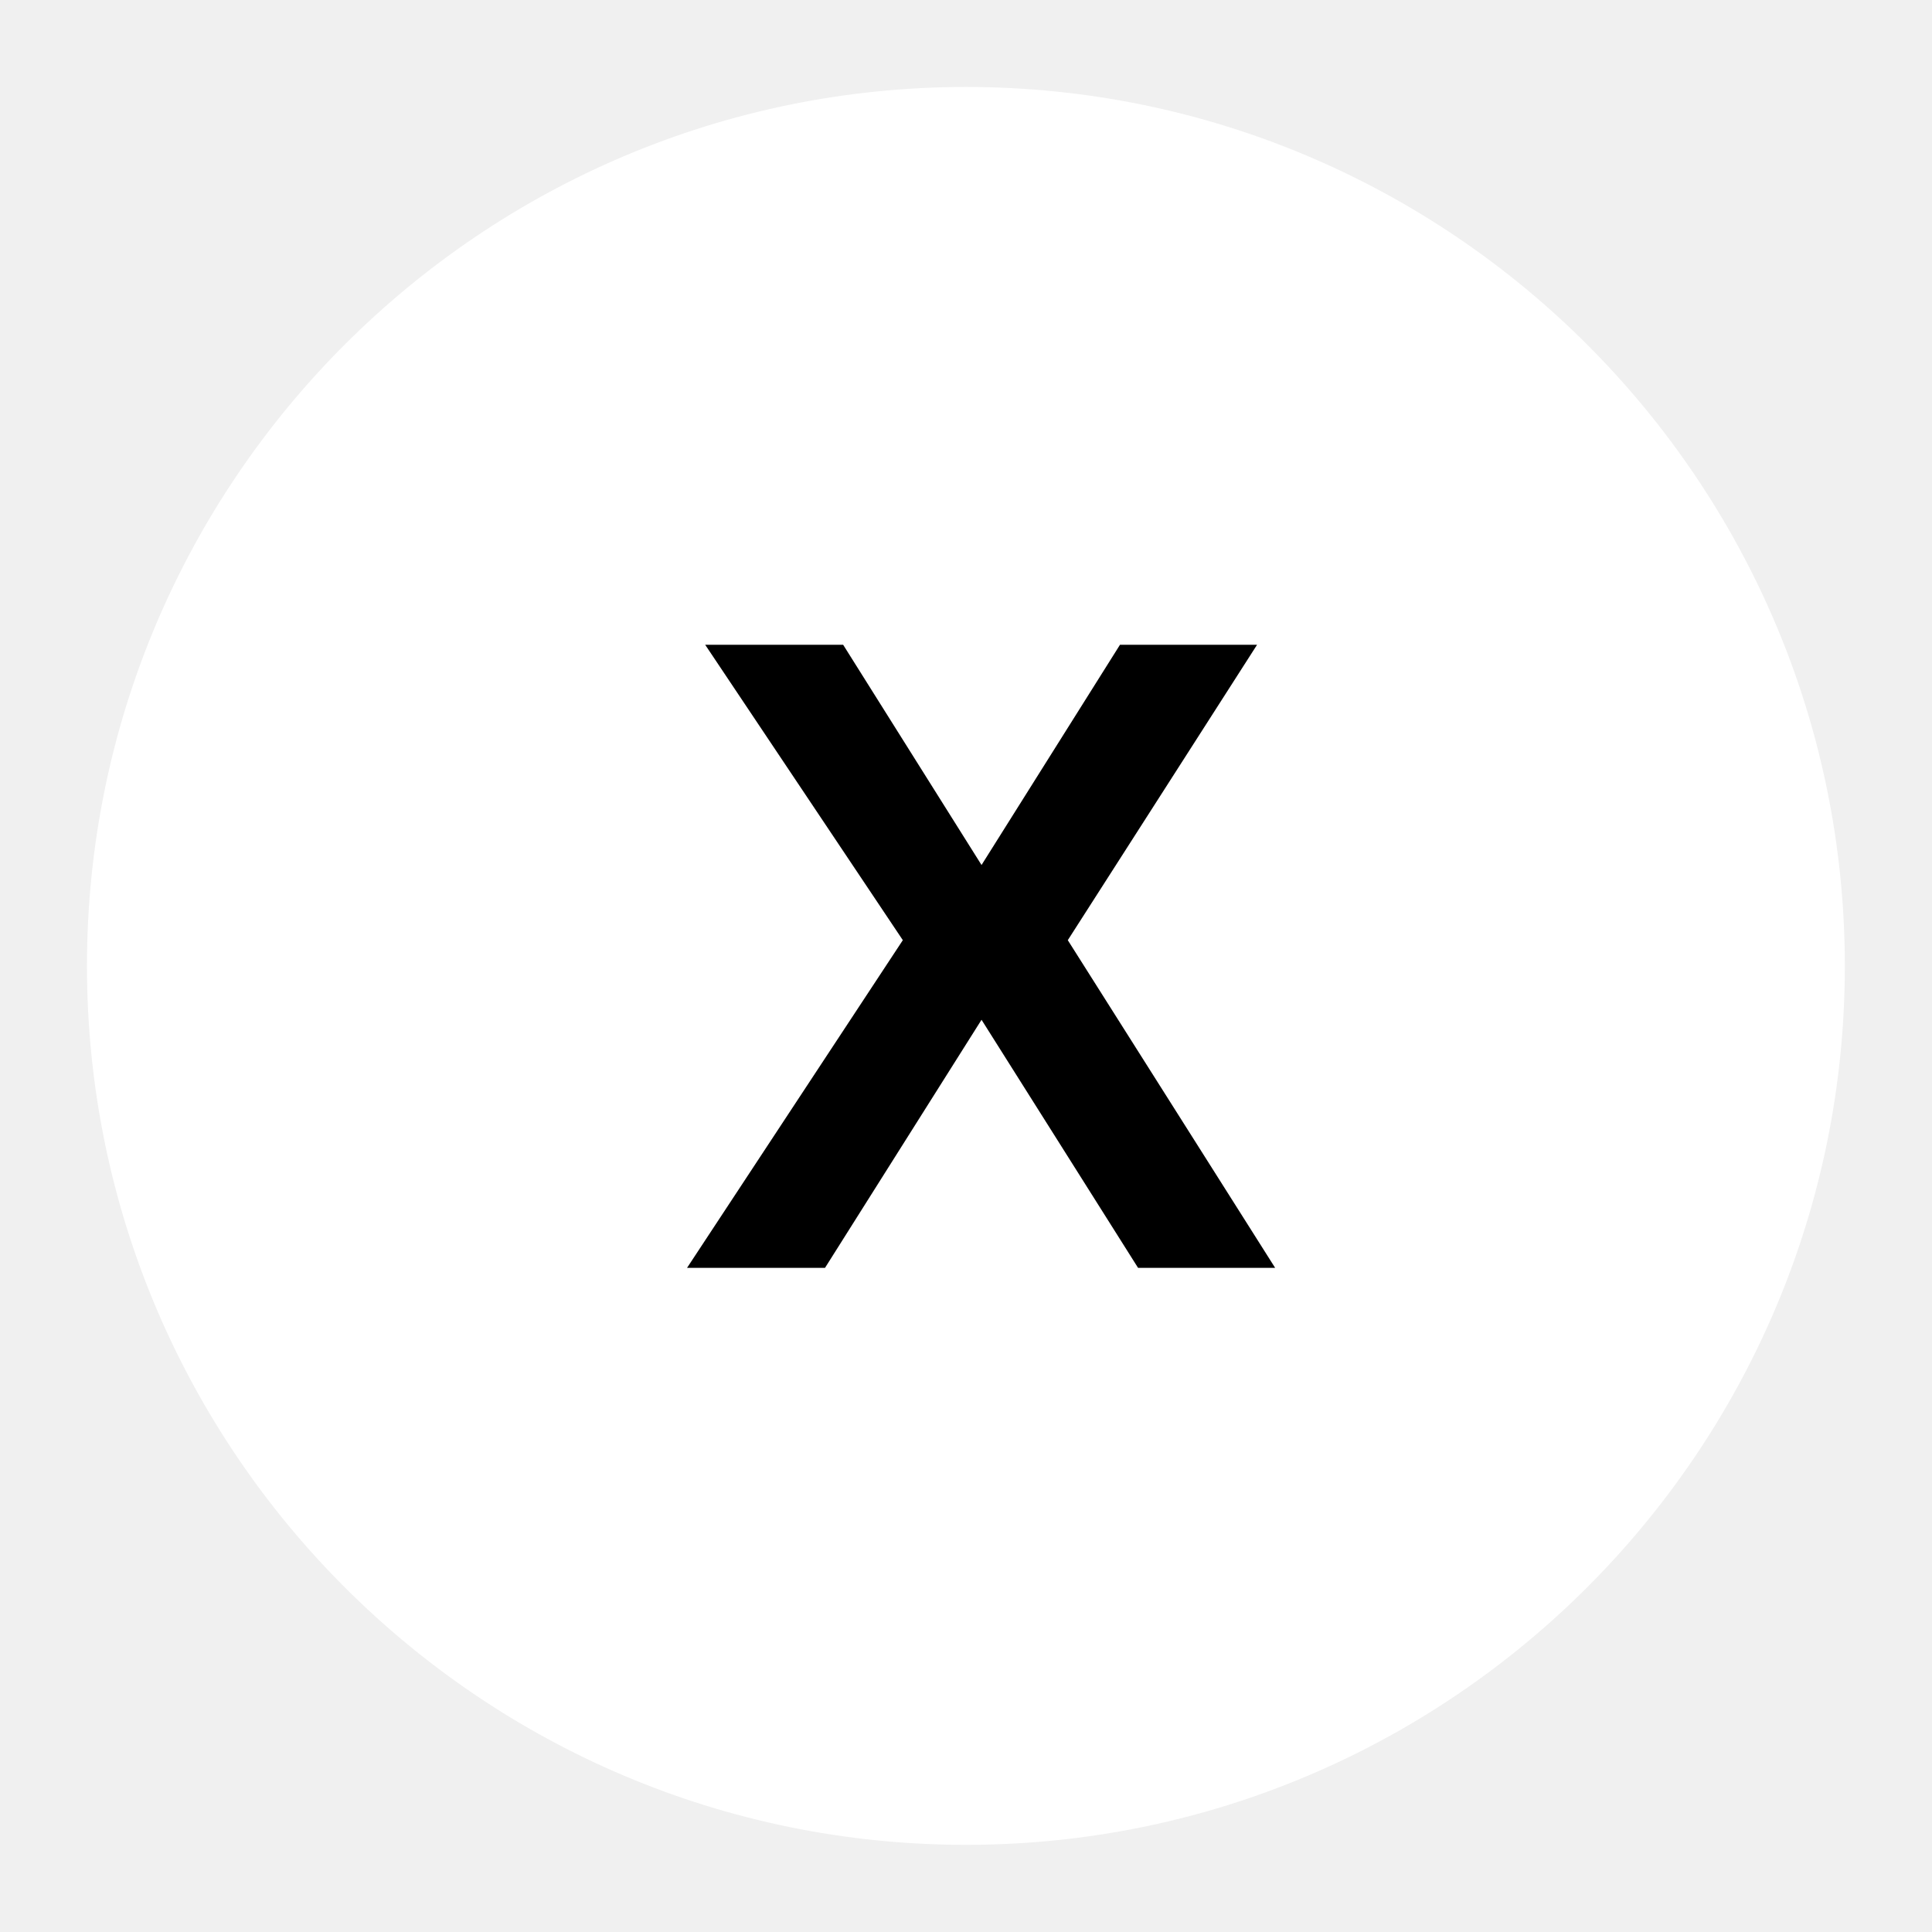
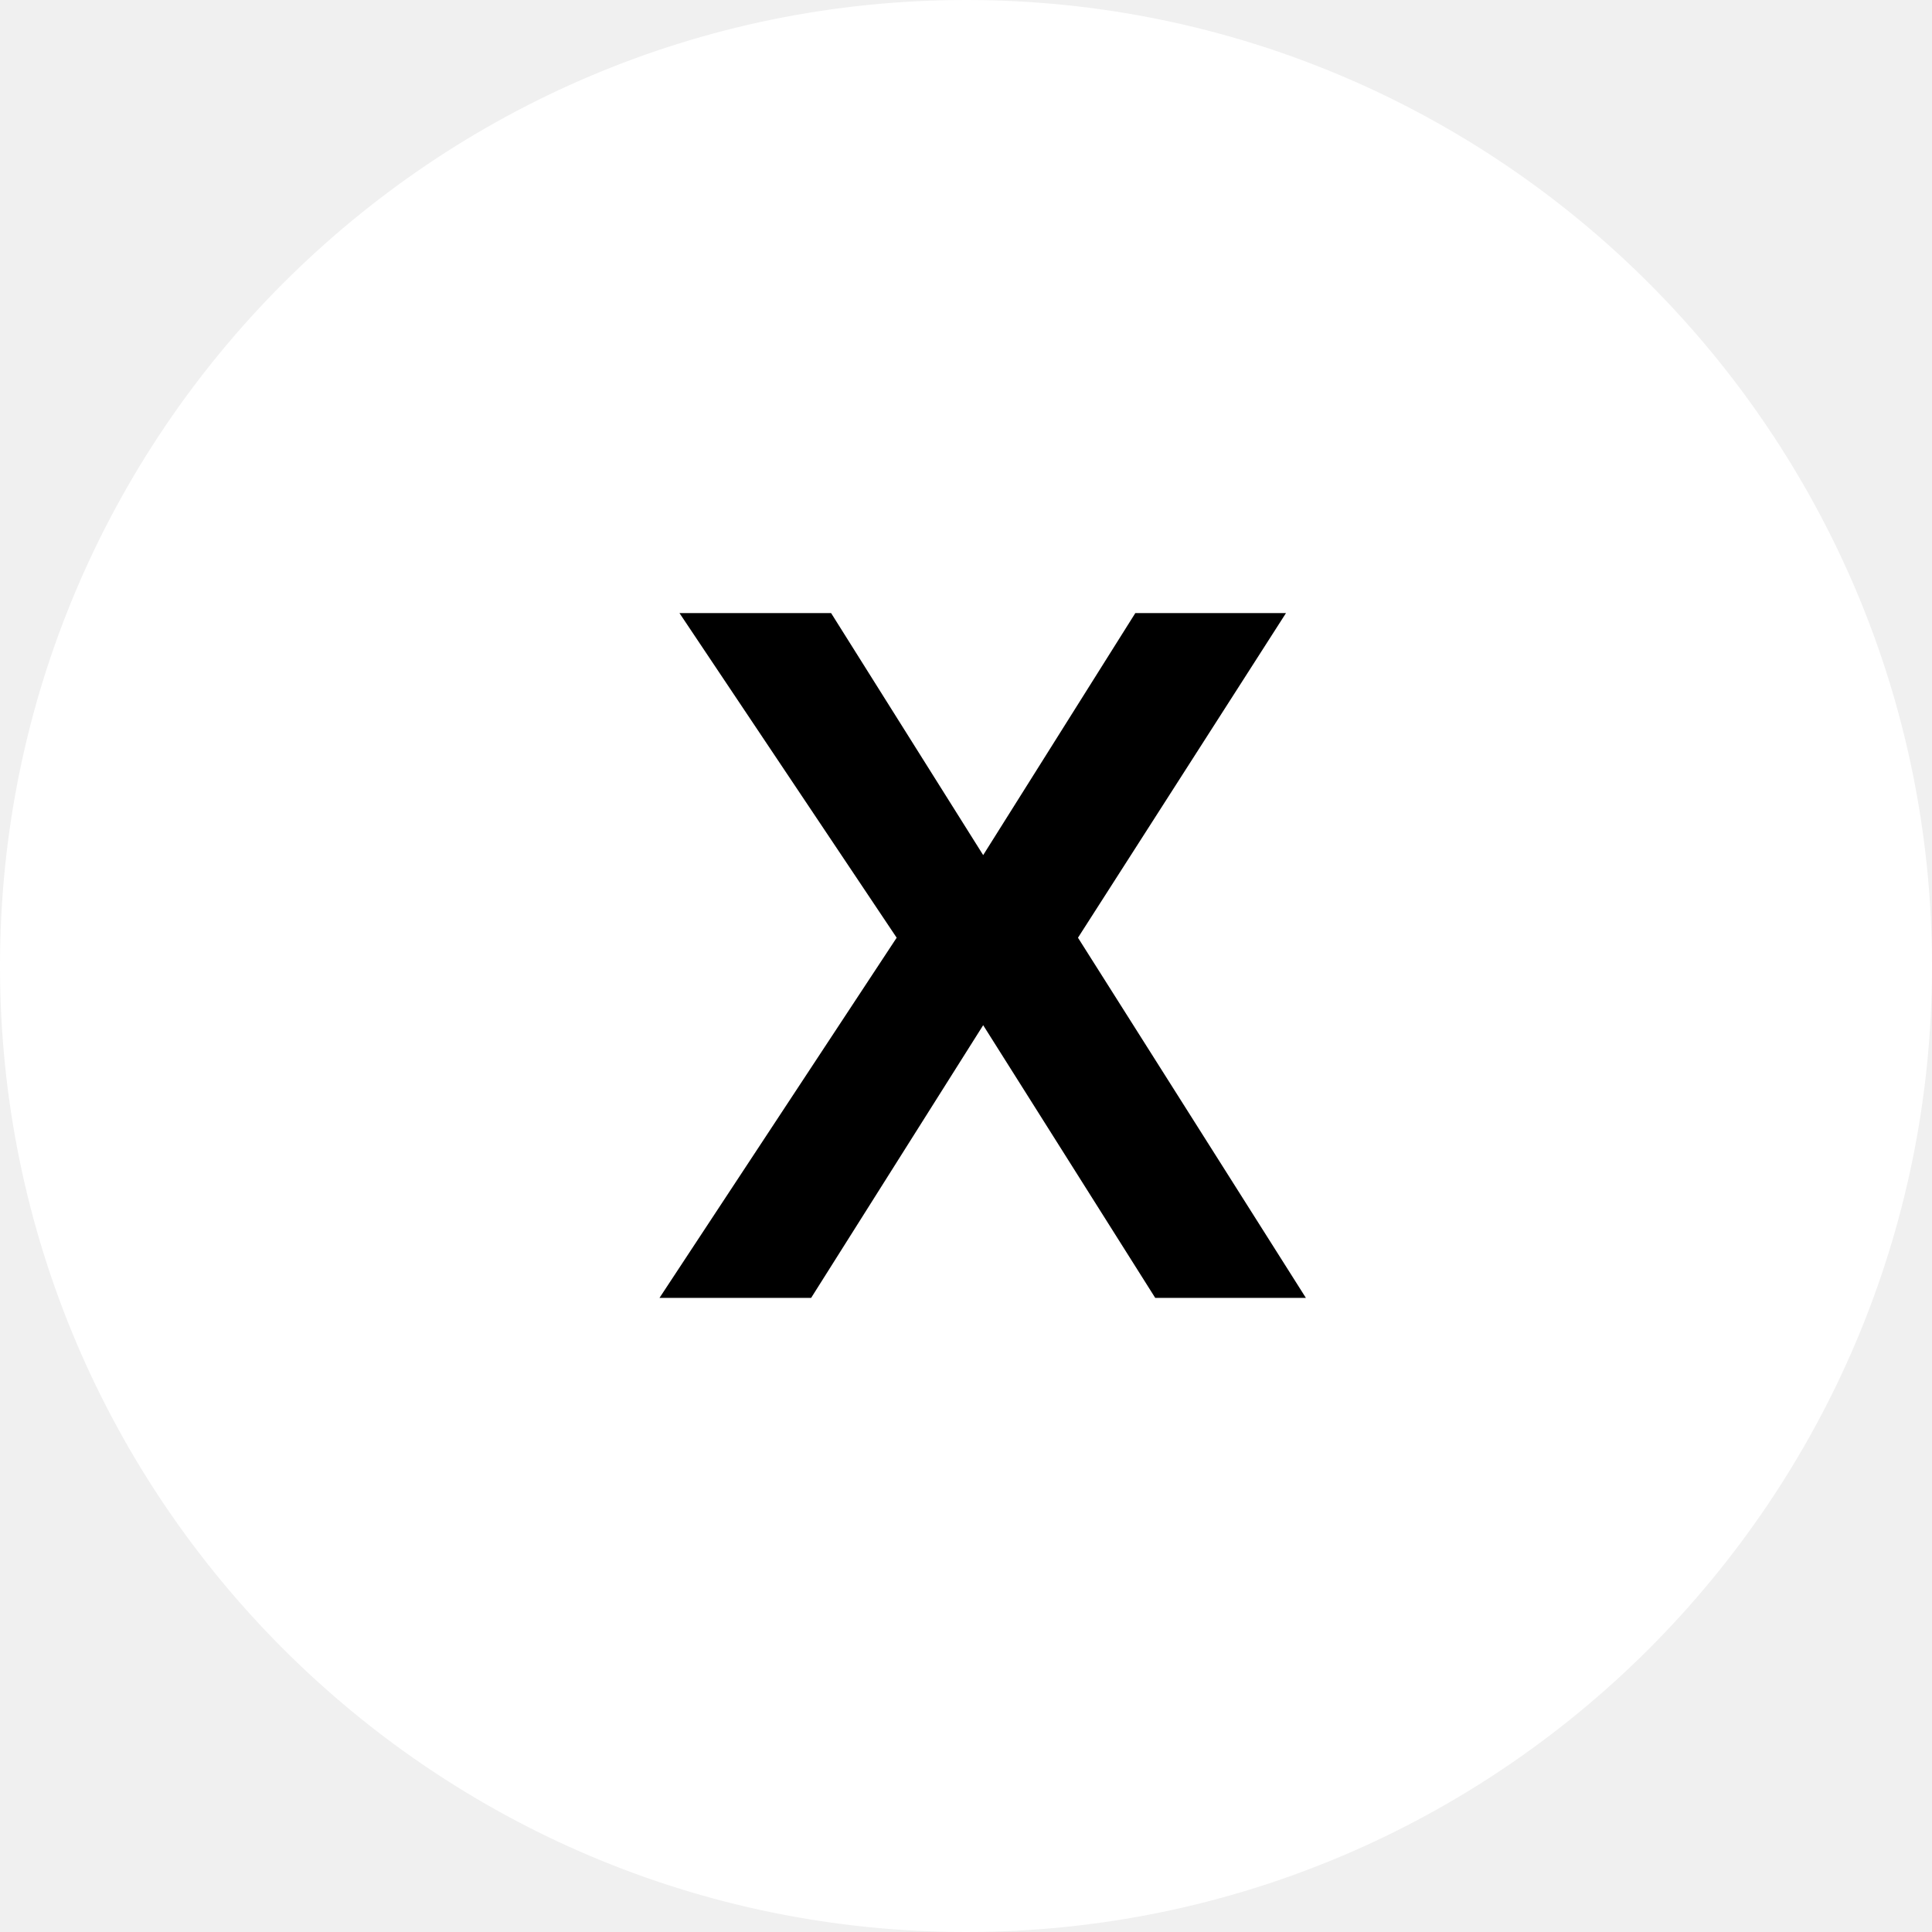
- <svg xmlns="http://www.w3.org/2000/svg" viewBox="0 0 512 512" style="height: 512px; width: 512px;">
-   <g class="" transform="translate(0,0)" style="">
-     <path d="M256 23.05C127.5 23.05 23.05 127.5 23.05 256S127.5 488.9 256 488.9 488.9 384.5 488.9 256 384.5 23.05 256 23.05z" fill="#fff" fill-opacity="1" />
+ <svg xmlns="http://www.w3.org/2000/svg" viewBox="0 0 465.85 465.85" version="1.1" id="svg840" width="465.85" height="465.85">
+   <defs id="defs844" />
+   <g class="" id="g826" transform="translate(-23.05,-23.05)">
+     <path d="M 256,23.05 C 127.5,23.05 23.05,127.5 23.05,256 23.05,384.5 127.5,488.9 256,488.9 384.5,488.9 488.9,384.5 488.9,256 488.9,127.5 384.5,23.05 256,23.05 Z" fill="#ffffff" fill-opacity="1" id="path824" />
  </g>
-   <g font-family="Arial, Helvetica, sans-serif" font-size="240" font-style="normal" font-weight="bold" text-anchor="middle" text-decoration=" rgba(0, 0, 0, 1)" class="" transform="translate(260,336)" style="">
-     <g>
-       <text stroke="rgba(255, 255, 255, 1)" stroke-width="60">
-         <tspan x="0" y="0">X</tspan>
+   <g font-family="Arial, Helvetica, sans-serif" font-size="240px" font-style="normal" font-weight="bold" text-anchor="middle" text-decoration=" rgba(0, 0, 0, 1)" class="" transform="translate(236.95,312.95)" id="g838">
+     <g id="g836">
+       <text stroke="rgba(255, 255, 255, 1)" stroke-width="60" id="text830">
+         <tspan x="0" y="0" id="tspan828">X</tspan>
      </text>
-       <text fill="rgba(0, 0, 0, 1)">
-         <tspan x="0" y="0">X</tspan>
+       <text fill="rgba(0, 0, 0, 1)" id="text834">
+         <tspan x="0" y="0" id="tspan832">X</tspan>
      </text>
    </g>
  </g>
</svg>
